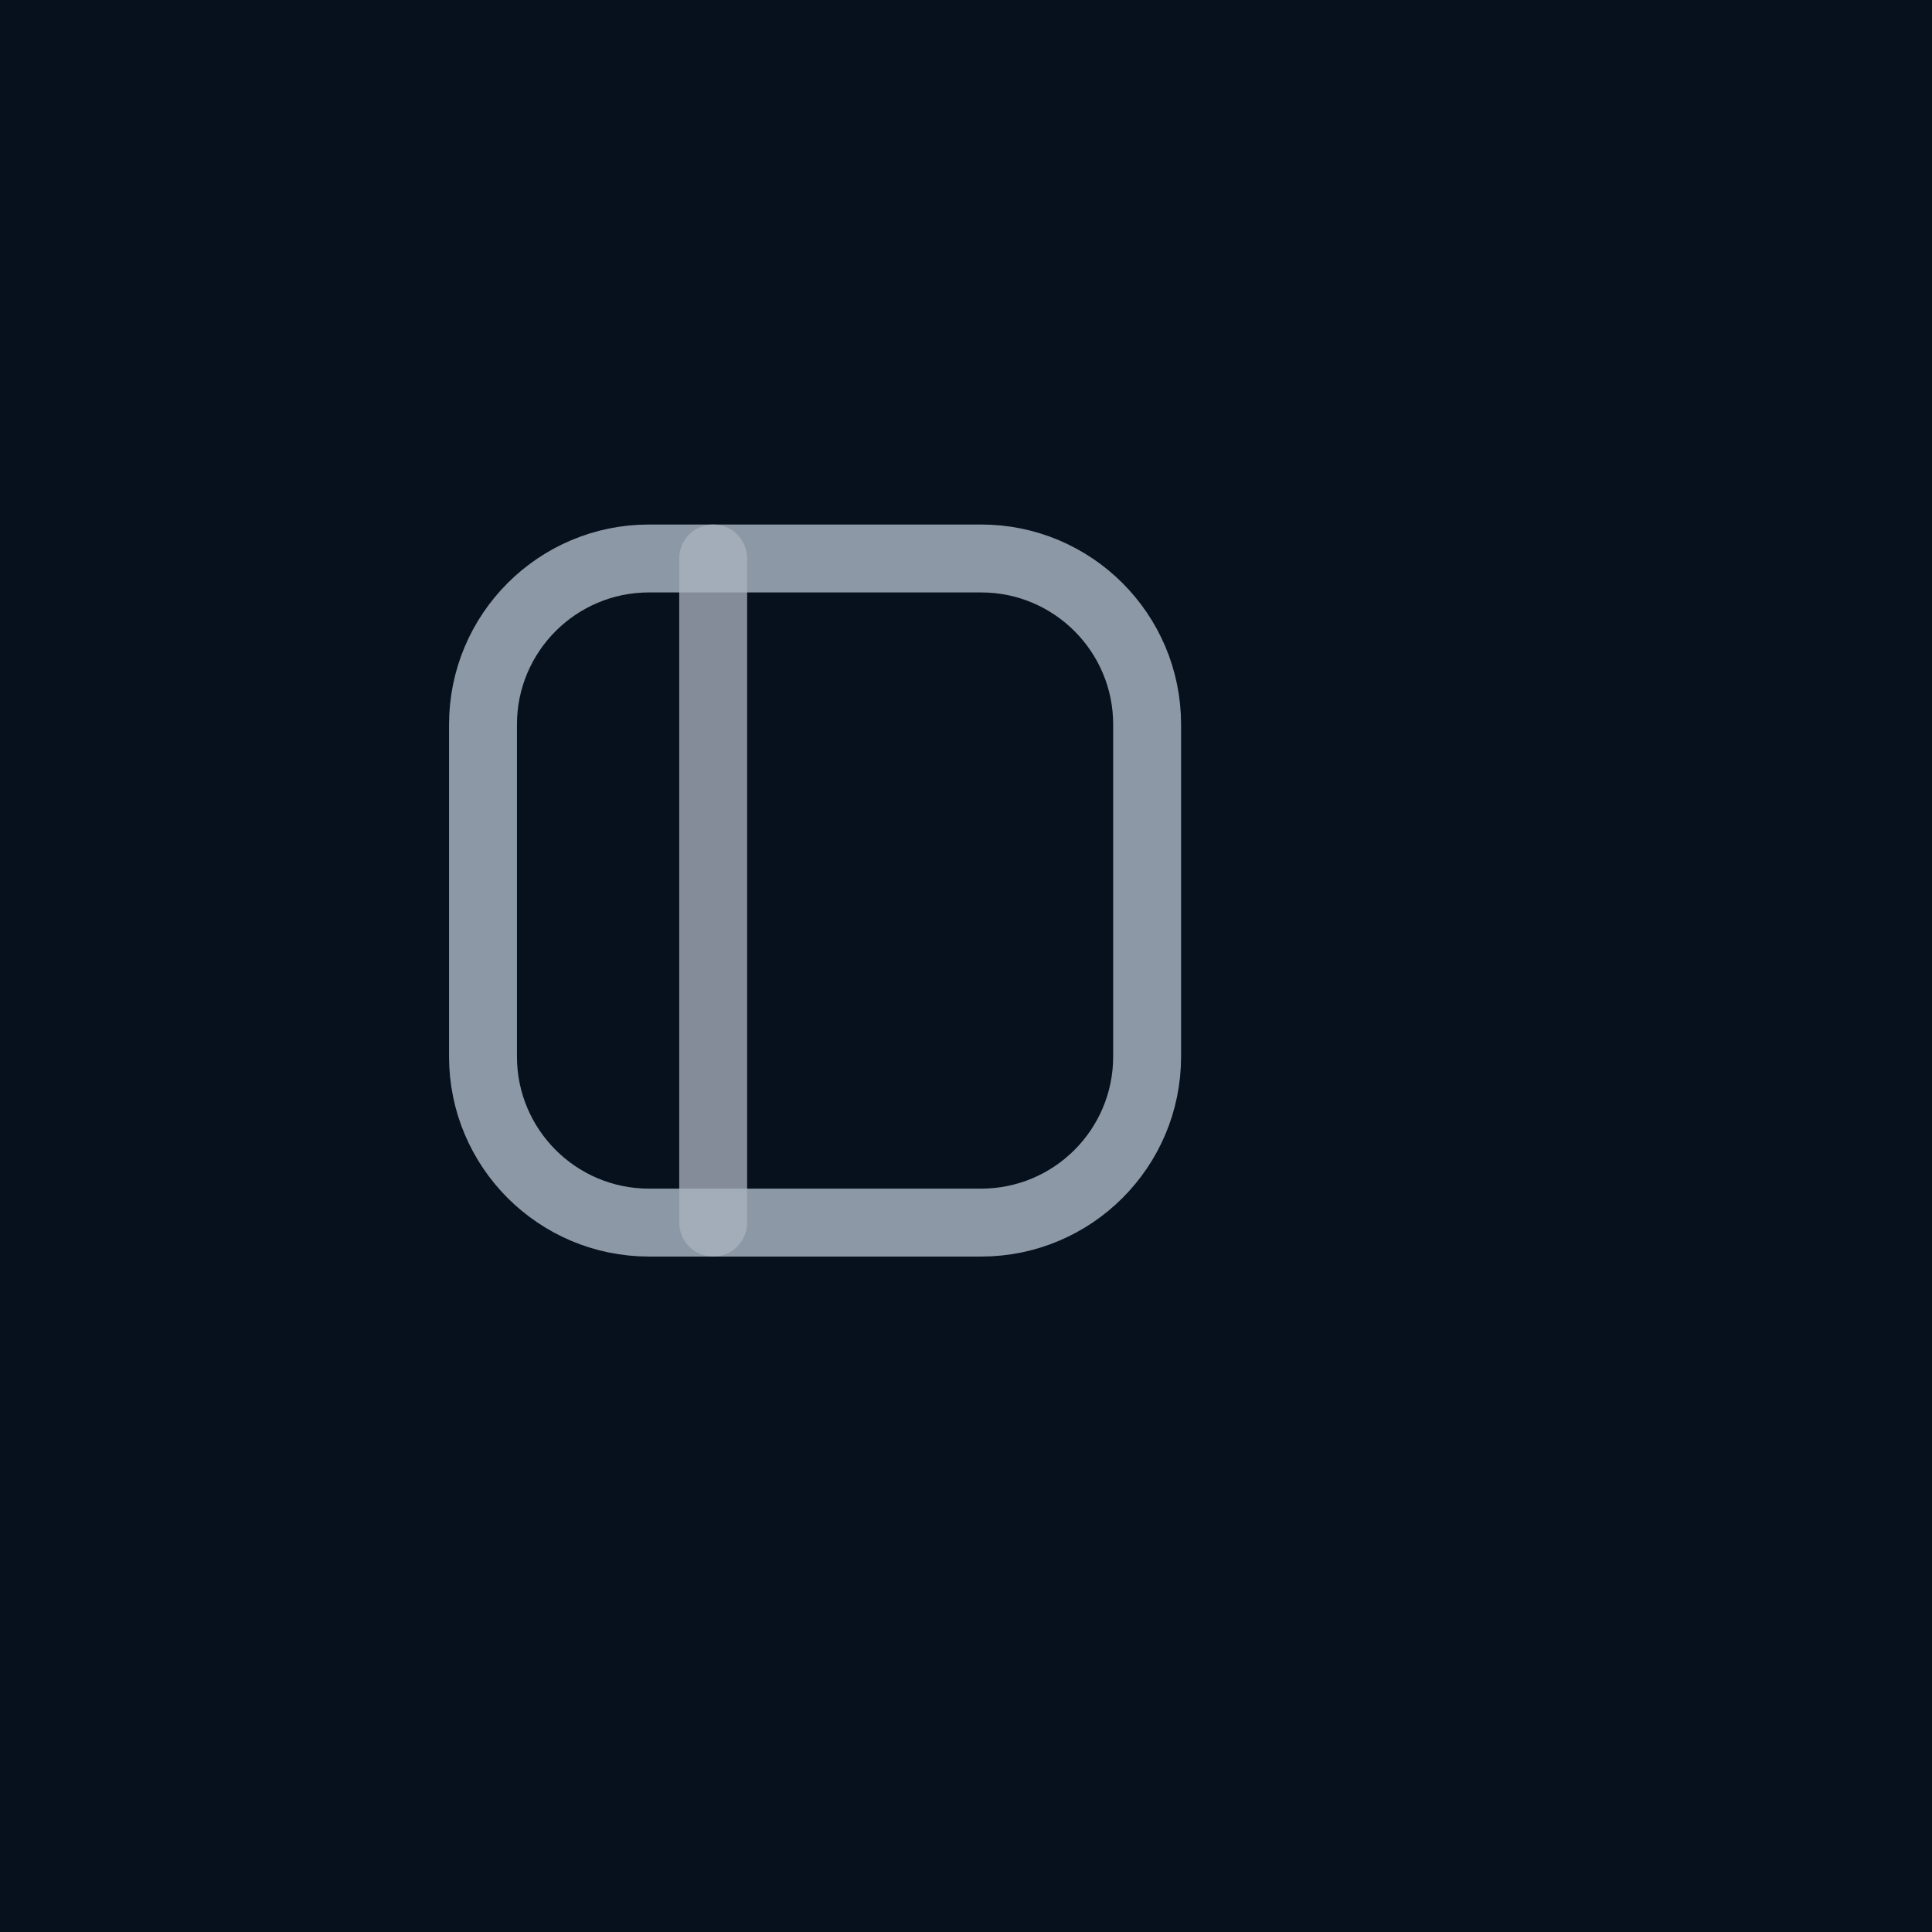
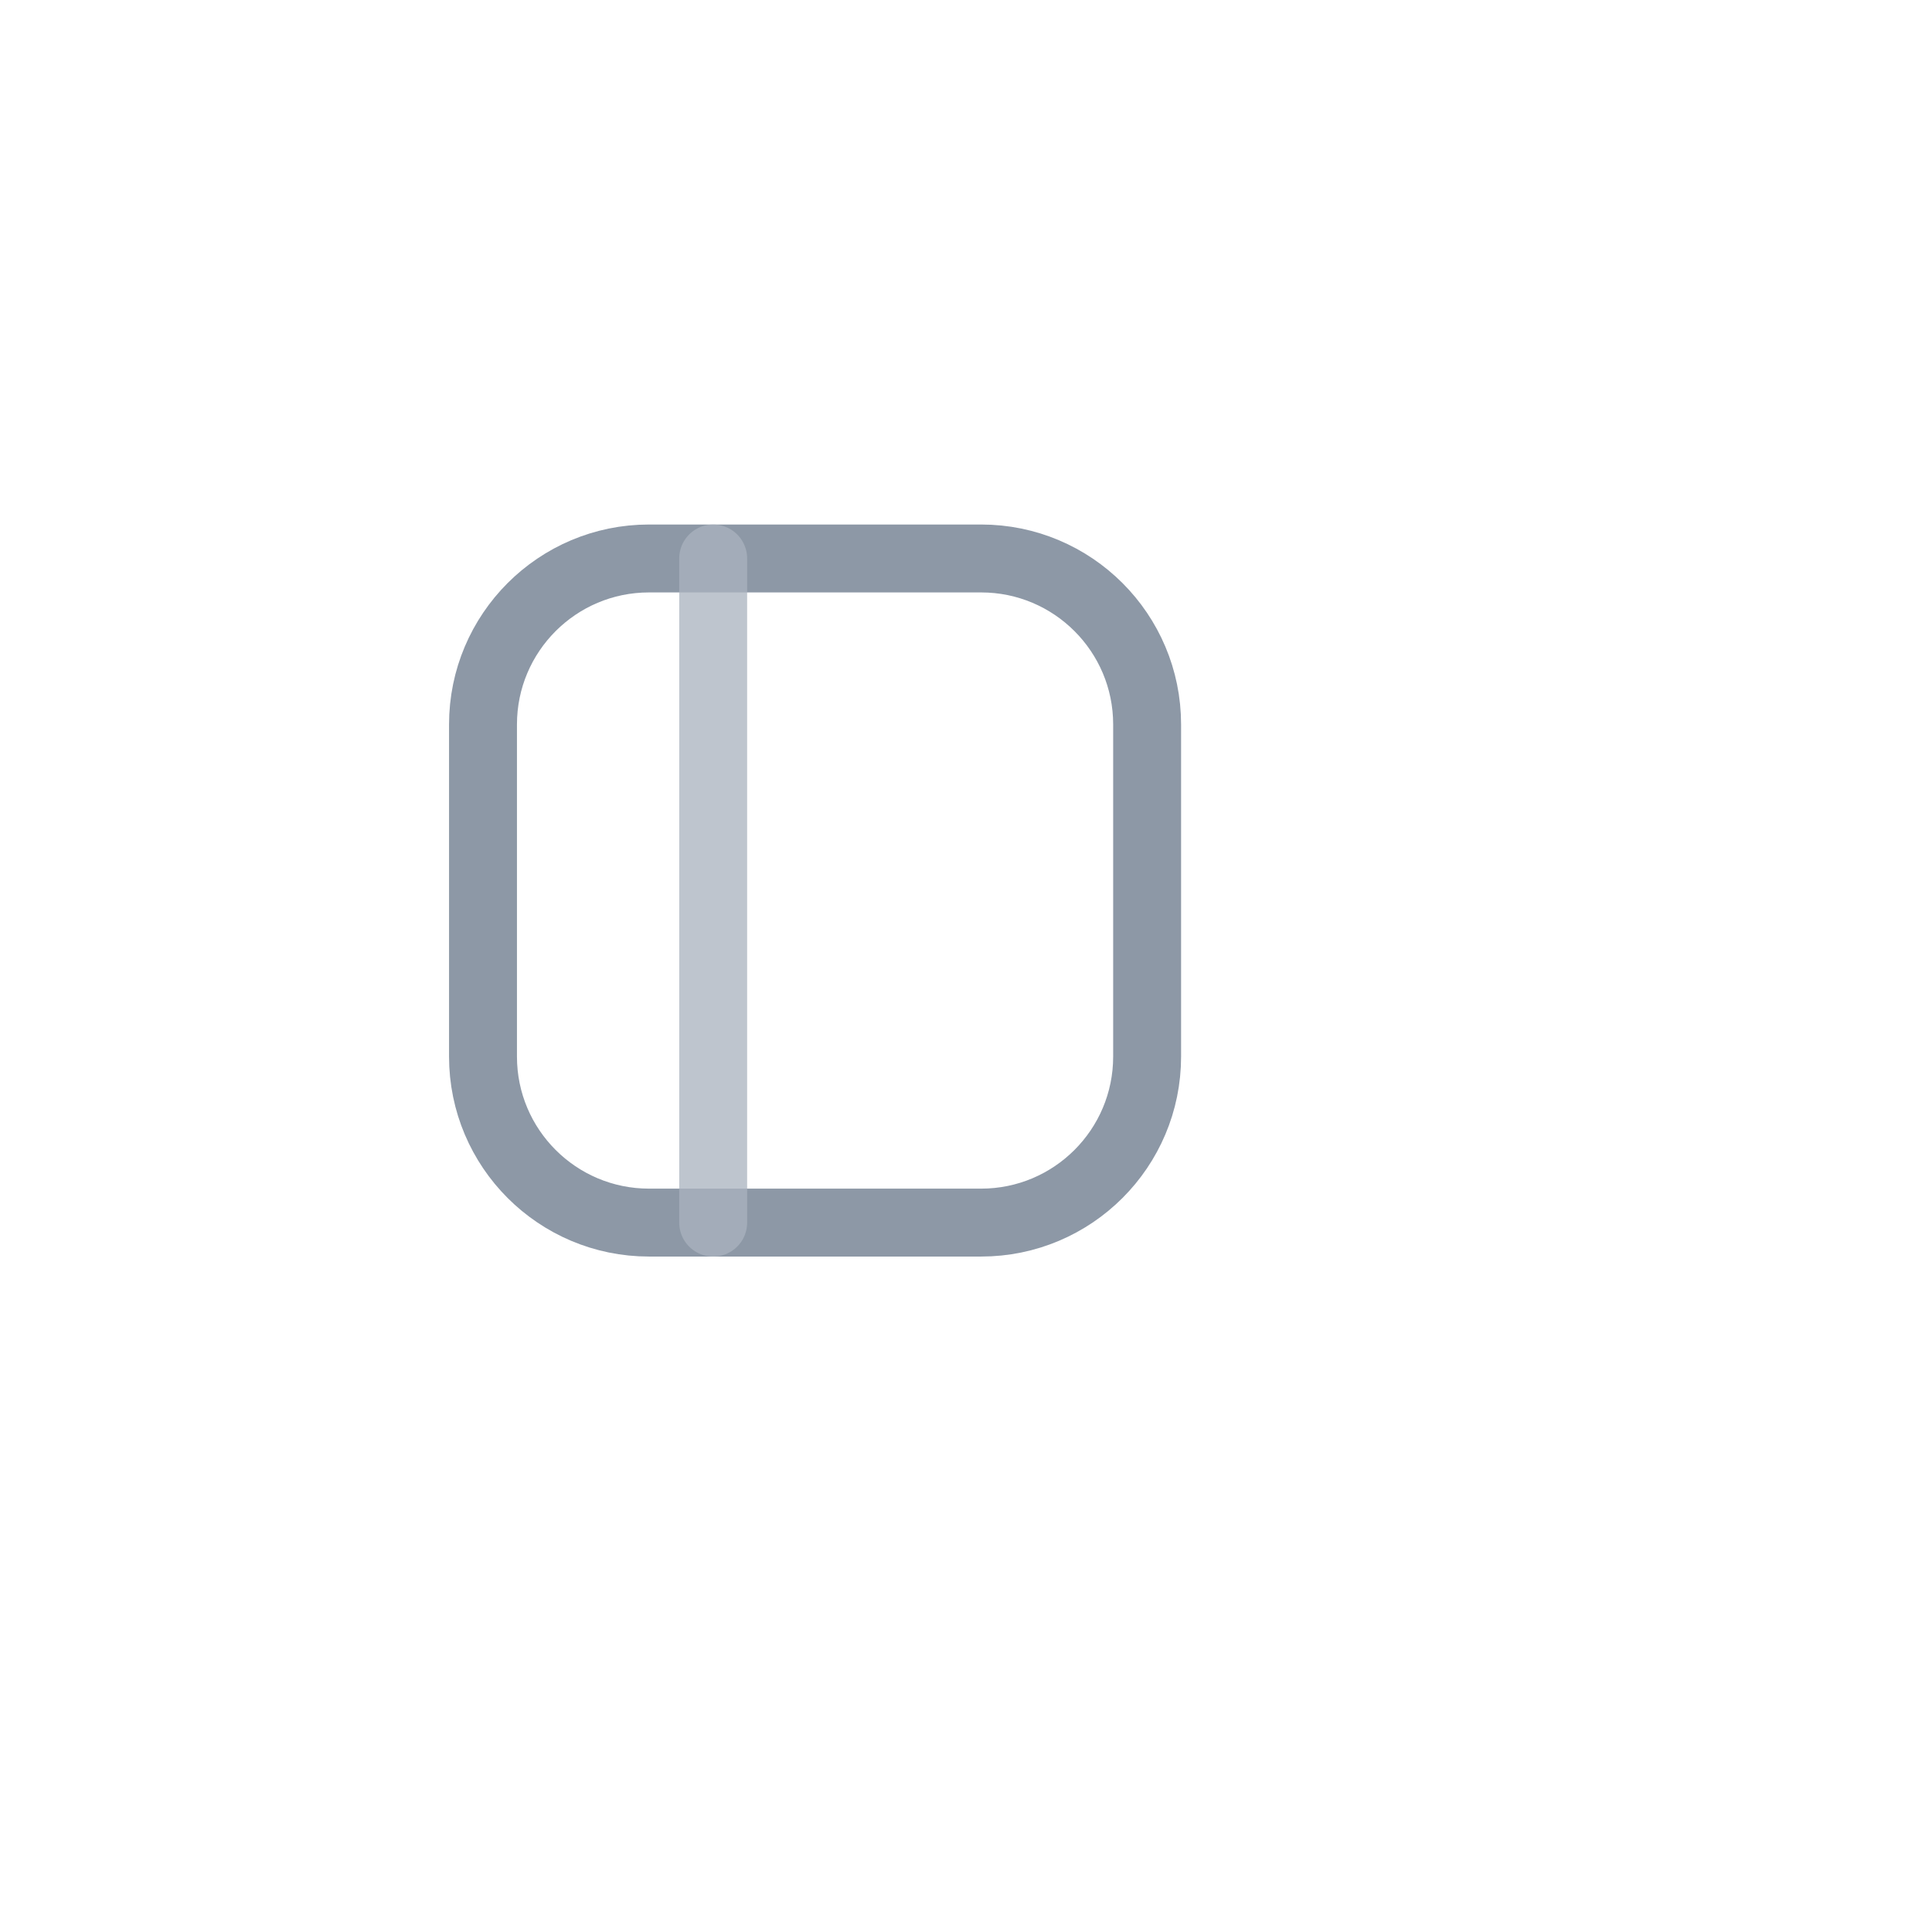
<svg xmlns="http://www.w3.org/2000/svg" width="512" height="512" viewBox="0 0 512 512" fill="none">
-   <rect width="512" height="512" fill="#07101D" />
  <g transform="translate(112 132)">
    <rect x="16" y="16" width="176" height="176" rx="44" stroke="#8D98A6" stroke-width="18" />
    <path d="M77 16V192" stroke="#AAB3BE" stroke-width="18" stroke-linecap="round" opacity="0.76" />
  </g>
</svg>
